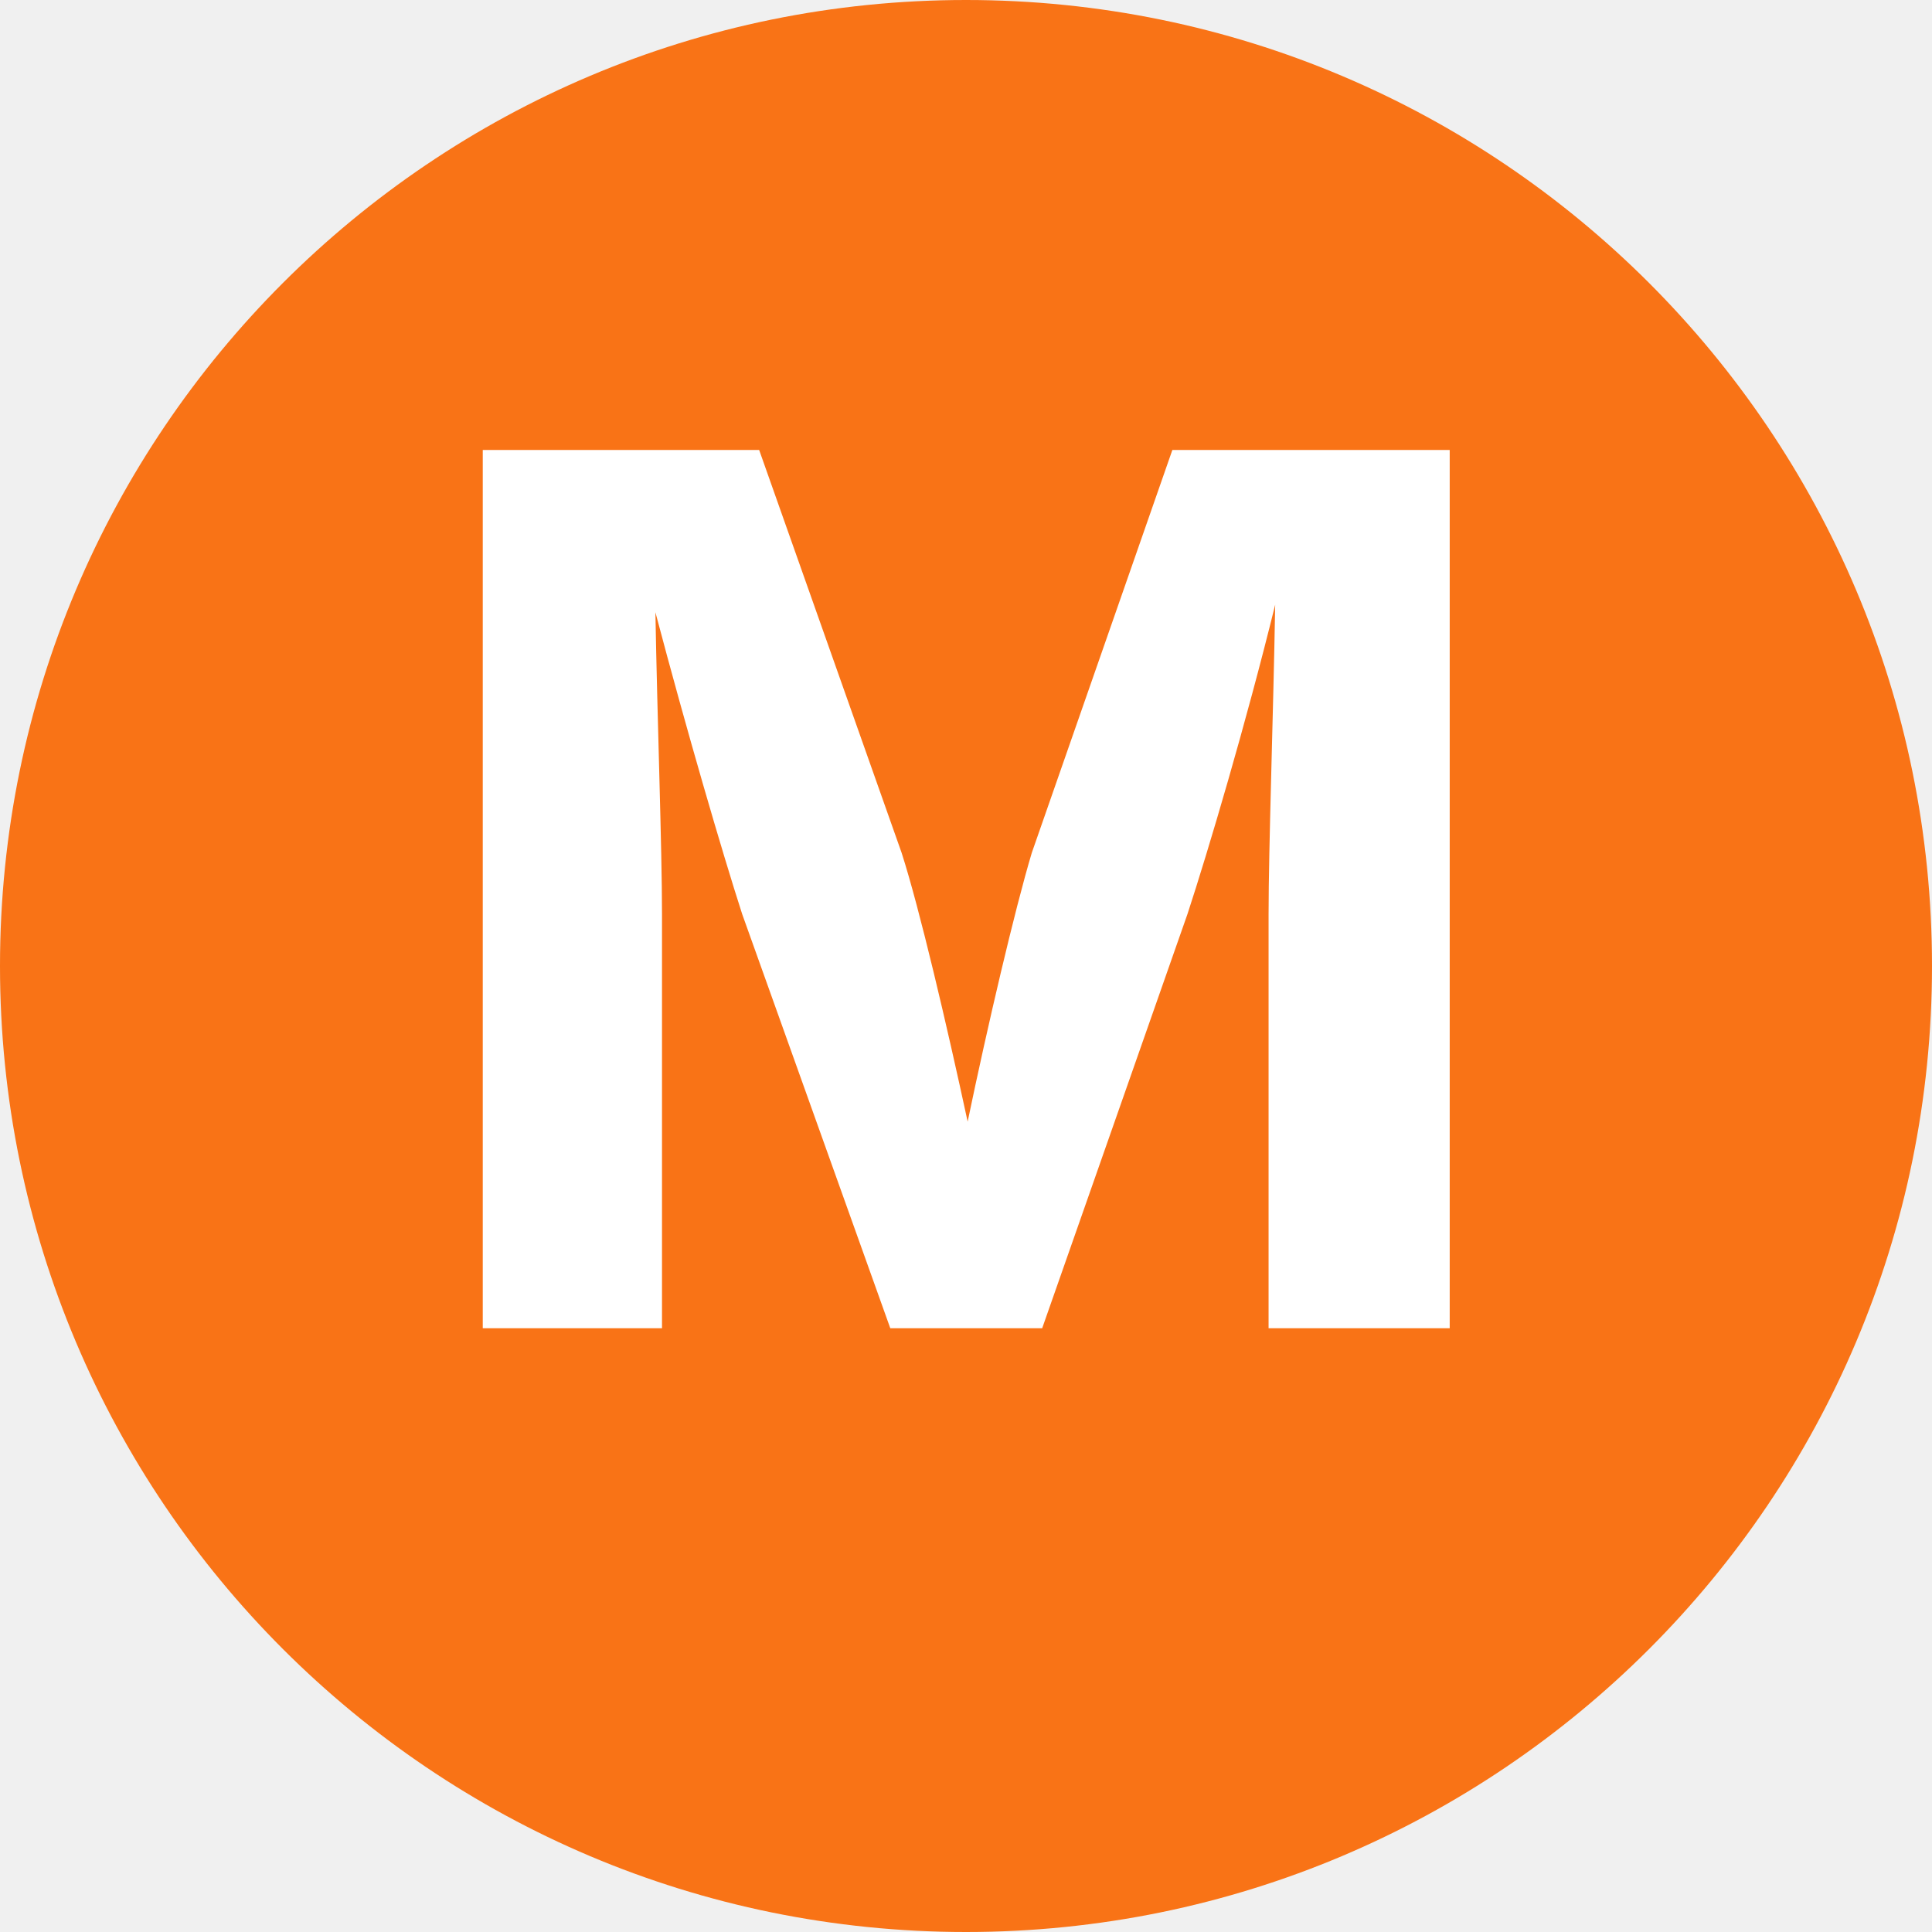
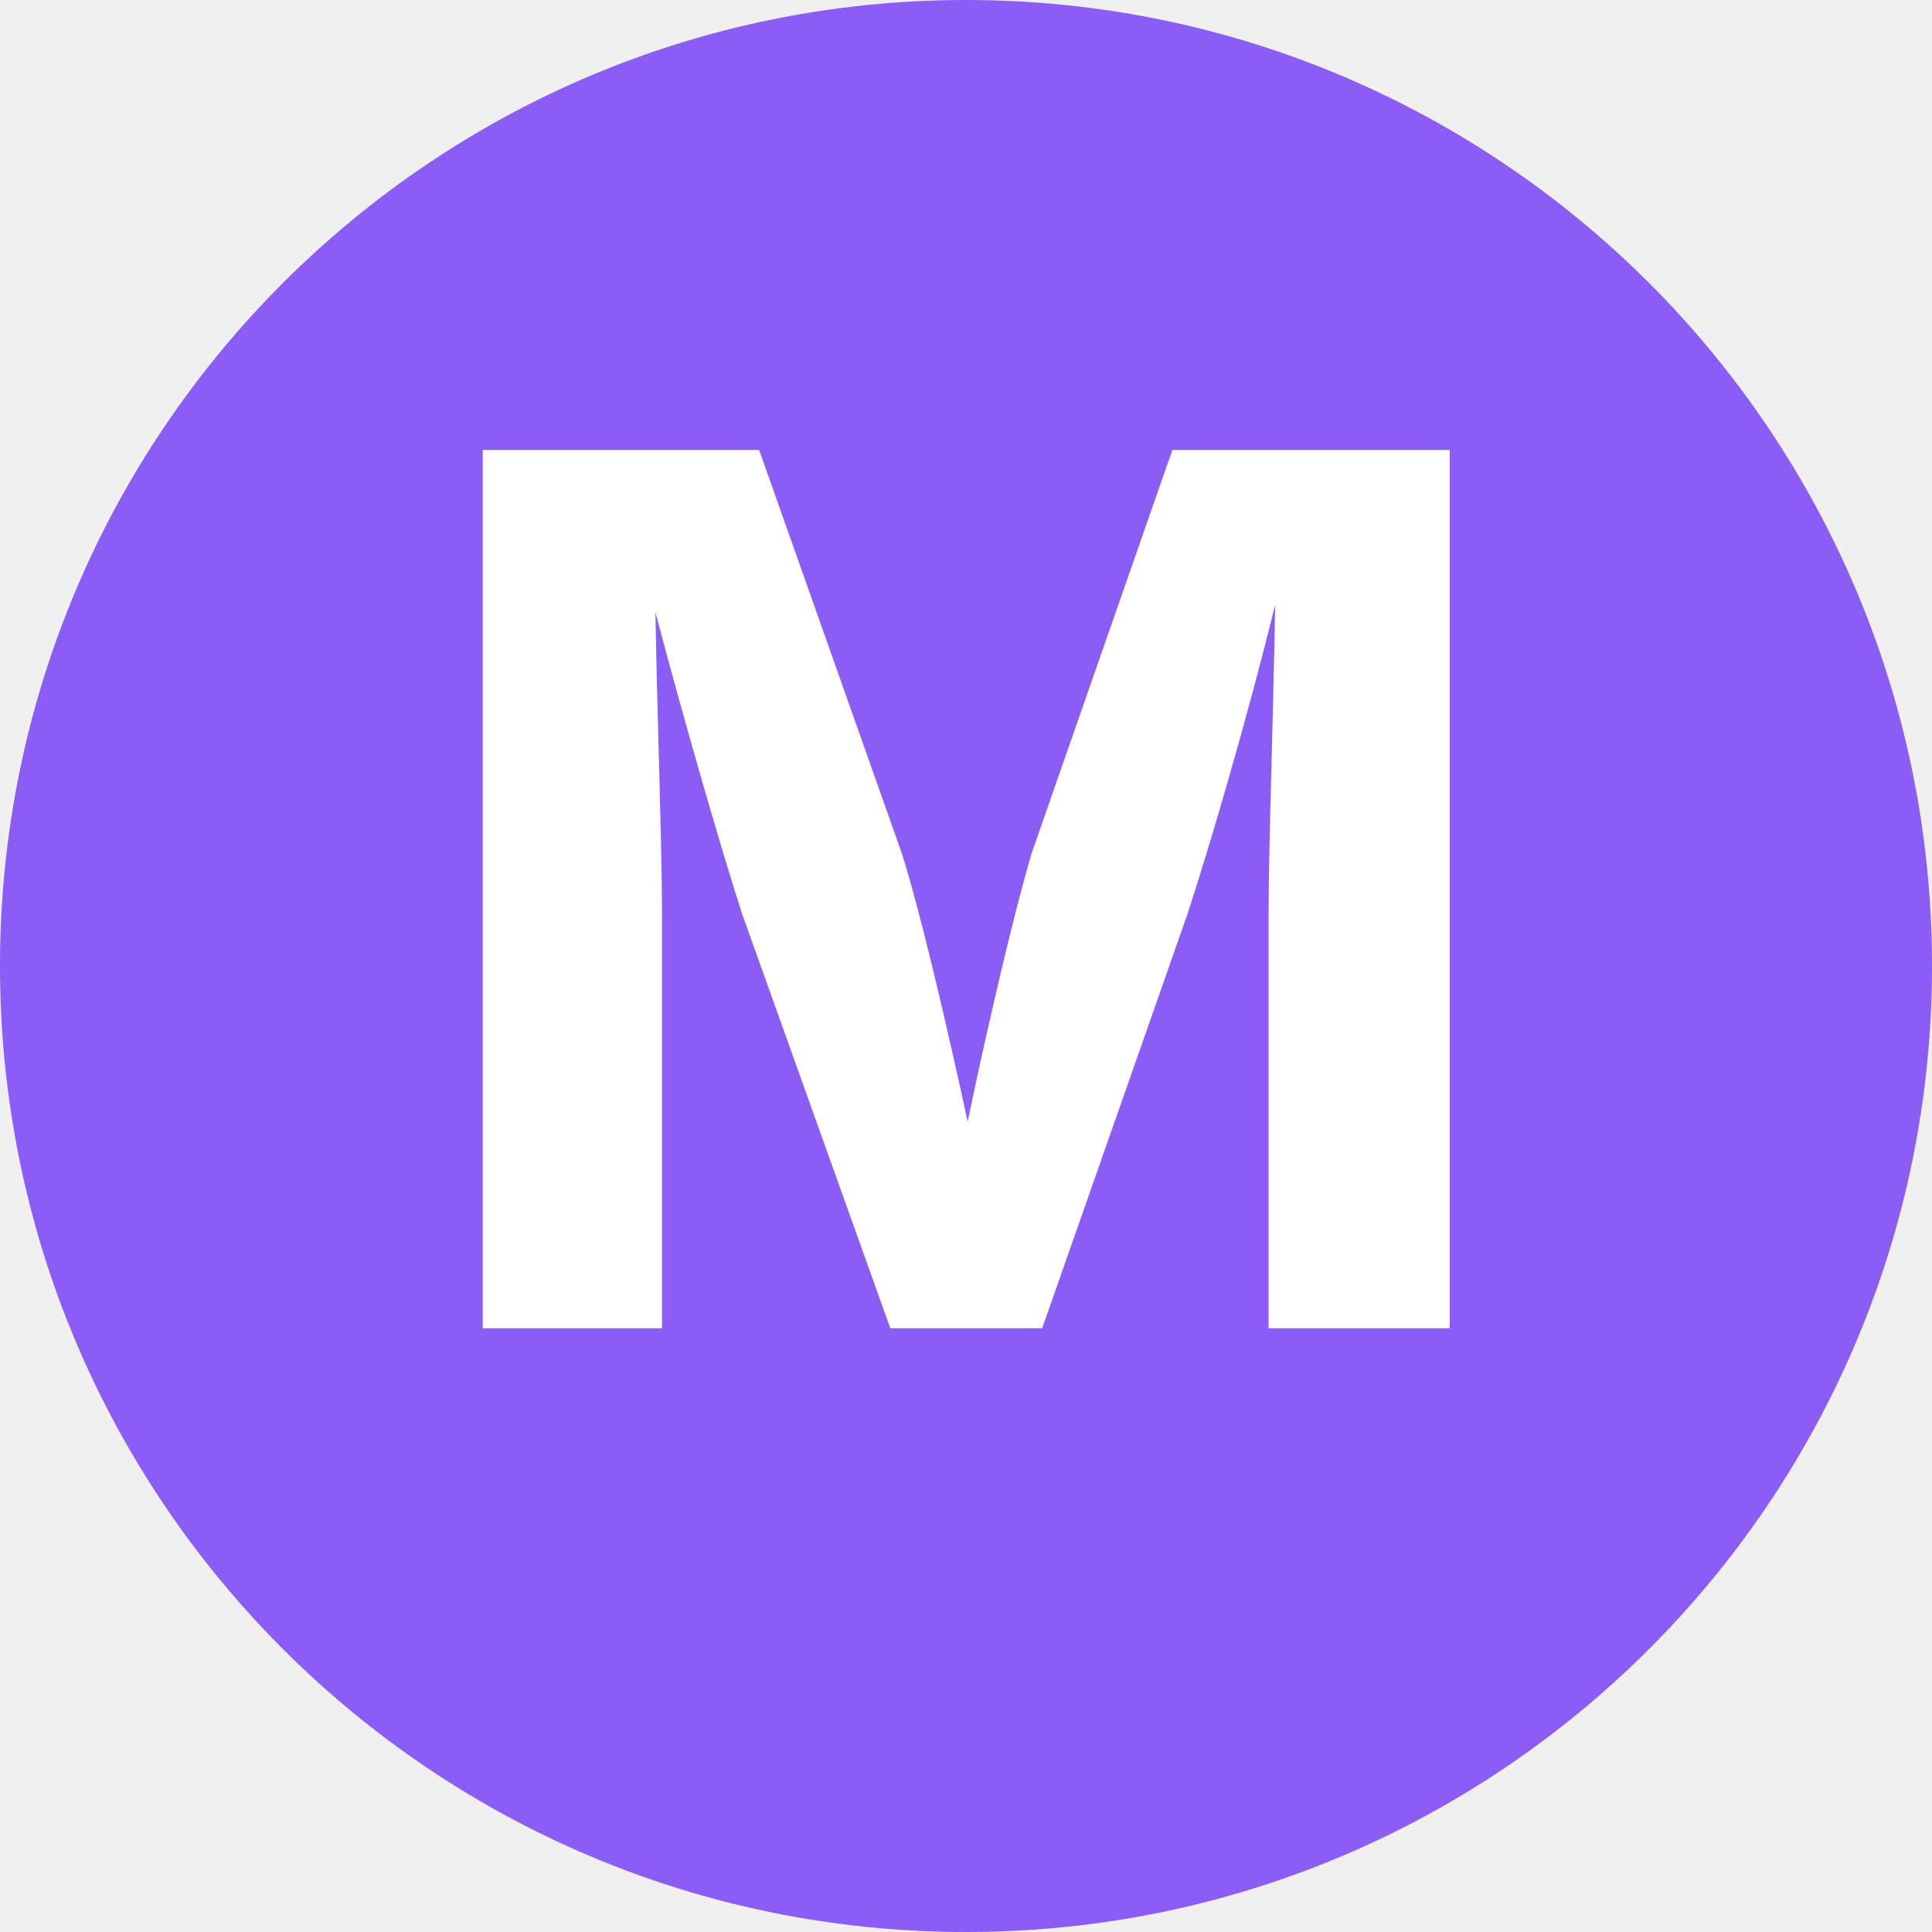
<svg xmlns="http://www.w3.org/2000/svg" viewBox="0 0 32 32" width="32" height="32" fill="none">
-   <circle cx="16" cy="16" r="16" fill="#F97316" />
+   <circle cx="16" cy="16" r="16" fill="#8B5CF6" />
  <text x="16" y="22" text-anchor="middle" font-size="20" font-family="Inter, sans-serif" font-weight="700" fill="#FFFFFF">M</text>
</svg>
